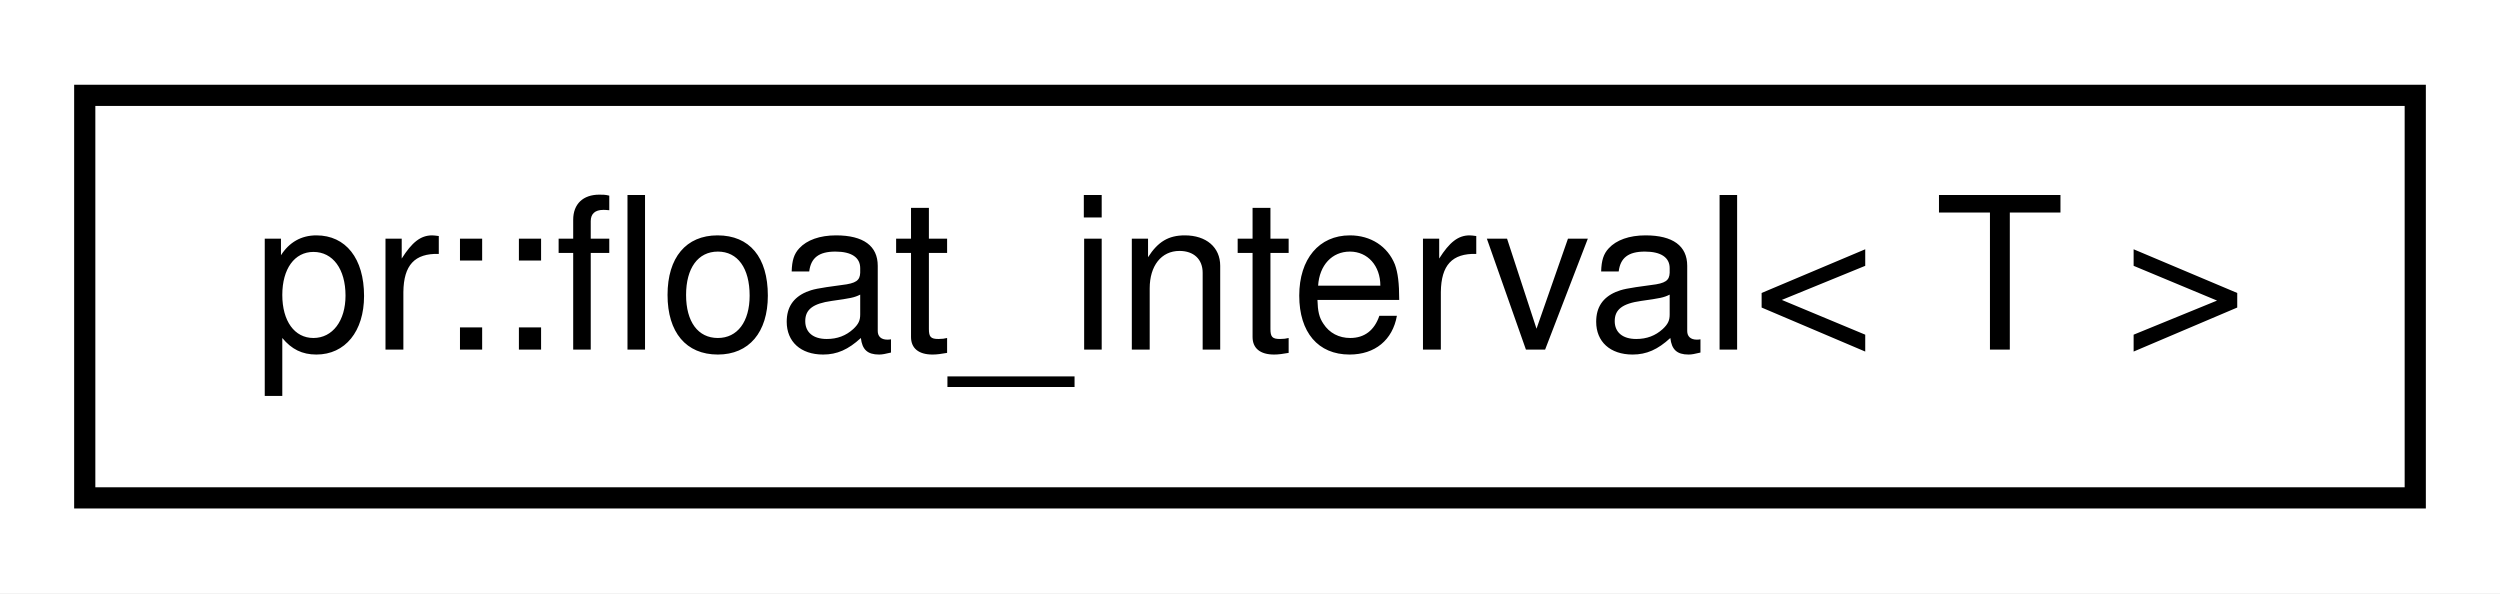
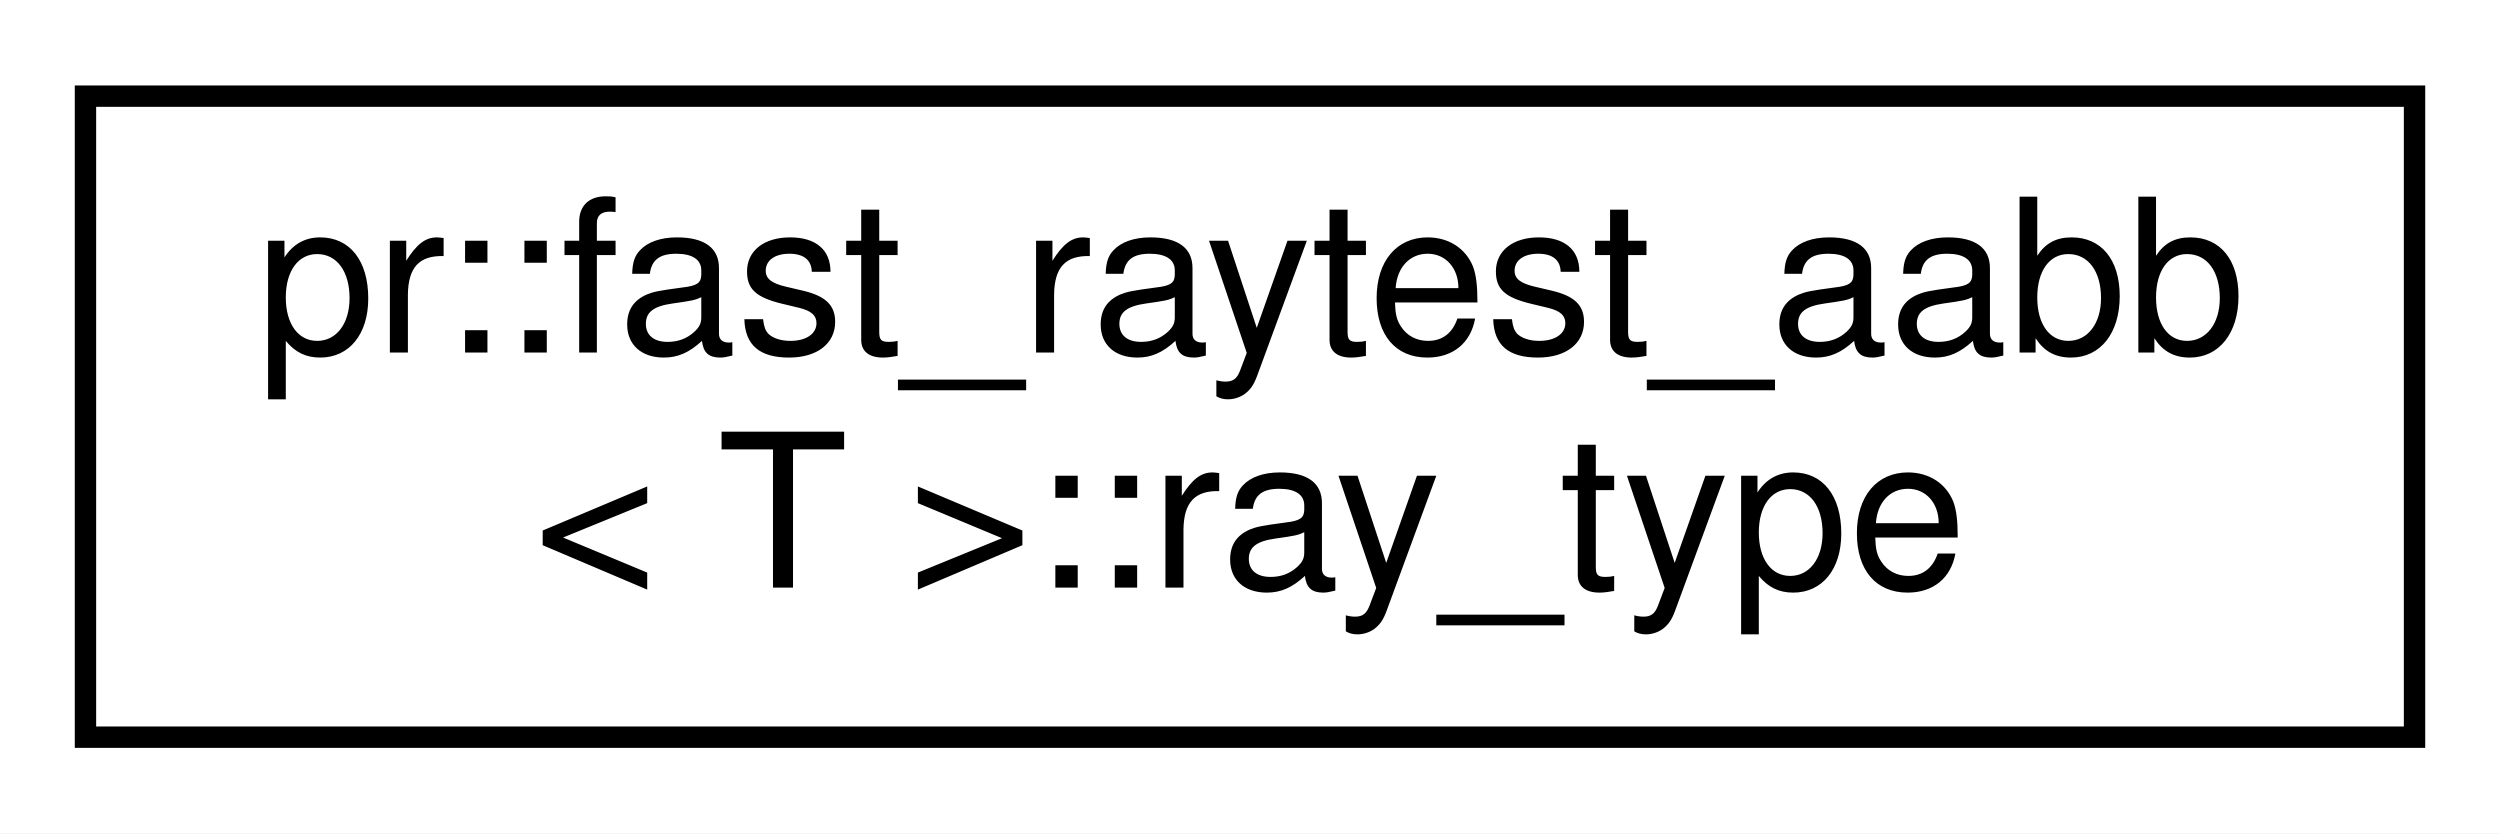
- <svg xmlns="http://www.w3.org/2000/svg" xmlns:xlink="http://www.w3.org/1999/xlink" width="118pt" height="28pt" viewBox="0.00 0.00 118.00 28.00">
-   <g id="graph0" class="graph" transform="scale(1 1) rotate(0) translate(4 24)">
-     <polygon fill="#ffffff" stroke="transparent" points="-4,4 -4,-24 114,-24 114,4 -4,4" />
+ <svg xmlns="http://www.w3.org/2000/svg" xmlns:xlink="http://www.w3.org/1999/xlink" width="117pt" height="39pt" viewBox="0.00 0.00 117.00 39.00">
+   <g id="graph0" class="graph" transform="scale(1 1) rotate(0) translate(4 35)">
+     <polygon fill="#ffffff" stroke="transparent" points="-4,4 -4,-35 113,-35 113,4 -4,4" />
    <g id="node1" class="node">
      <g id="a_node1">
-         <a xlink:href="classpr_1_1float__interval.html" target="_top" xlink:title="Float bounds. ">
-           <polygon fill="#ffffff" stroke="#000000" points="0,-.5 0,-19.5 110,-19.5 110,-.5 0,-.5" />
-           <text text-anchor="middle" x="55" y="-7.5" font-family="Helvetica,sans-Serif" font-size="10.00" fill="#000000">pr::float_interval&lt; T &gt;</text>
+         <a xlink:href="structpr_1_1fast__raytest__aabb_1_1ray__type.html" target="_top" xlink:title="Ray information. ">
+           <polygon fill="#ffffff" stroke="#000000" points="0,-.5 0,-30.5 109,-30.5 109,-.5 0,-.5" />
+           <text text-anchor="start" x="8" y="-18.5" font-family="Helvetica,sans-Serif" font-size="10.00" fill="#000000">pr::fast_raytest_aabb</text>
+           <text text-anchor="middle" x="54.5" y="-7.5" font-family="Helvetica,sans-Serif" font-size="10.00" fill="#000000">&lt; T &gt;::ray_type</text>
        </a>
      </g>
    </g>
  </g>
</svg>
